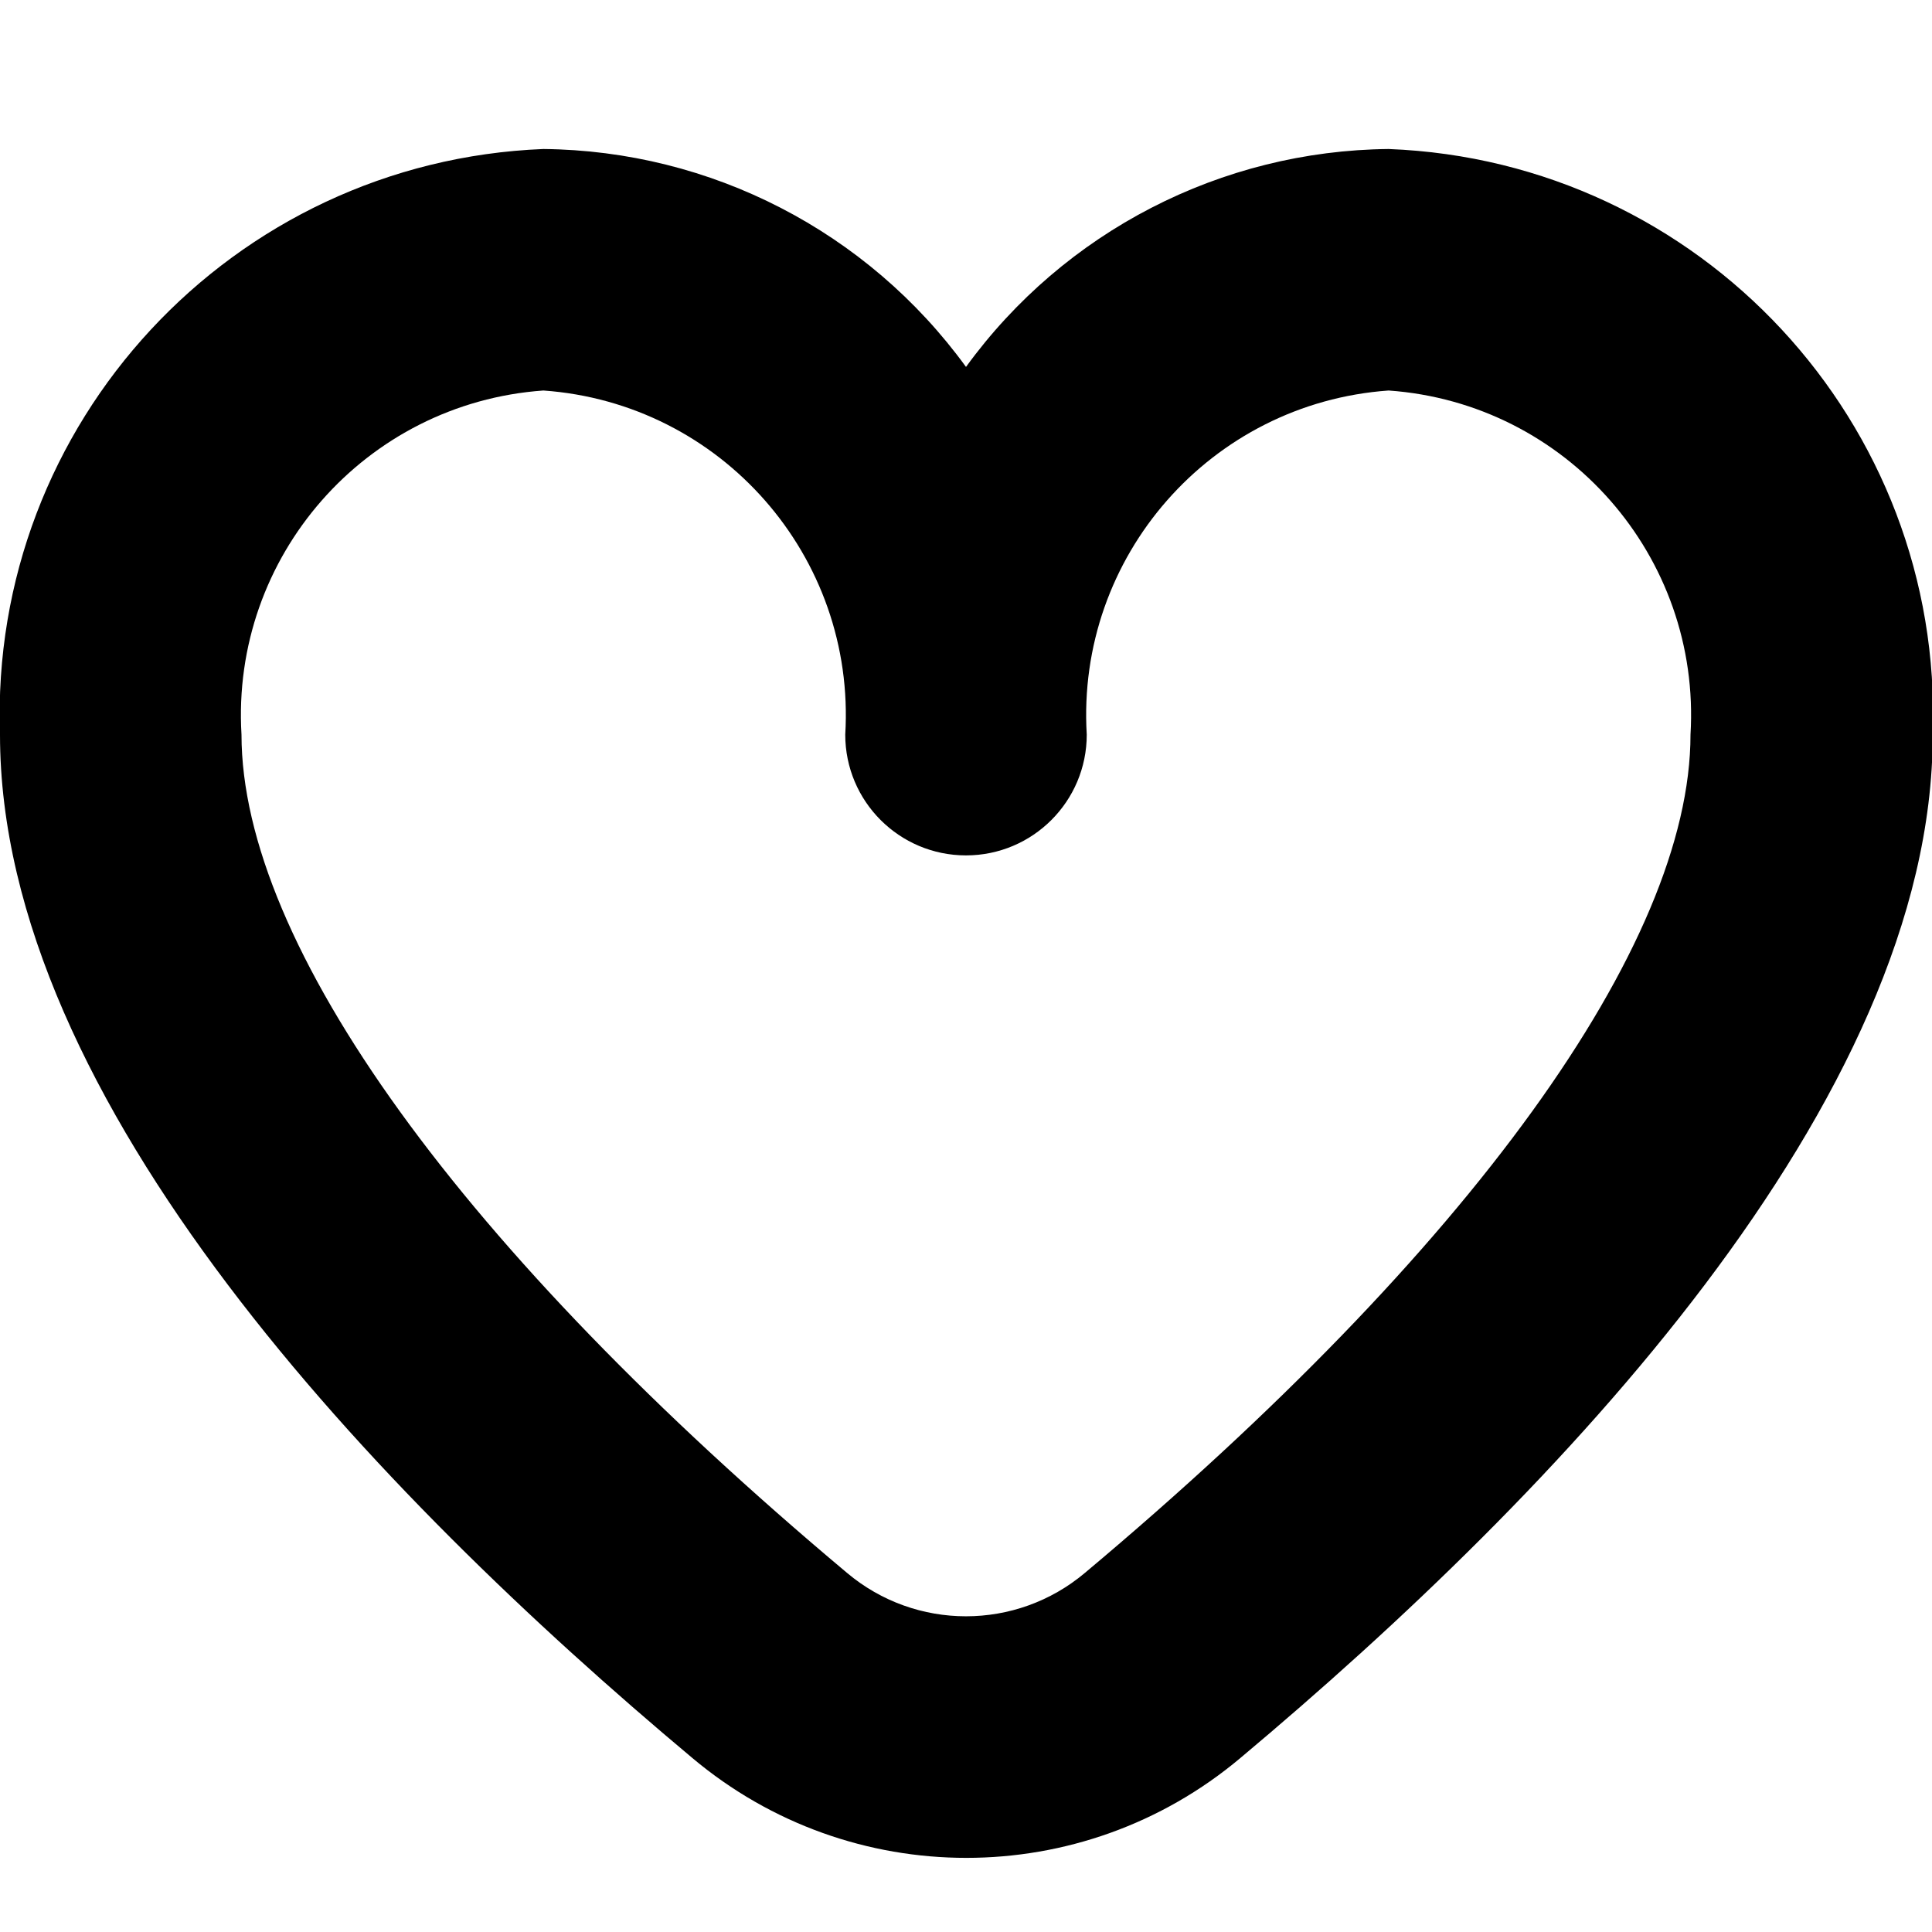
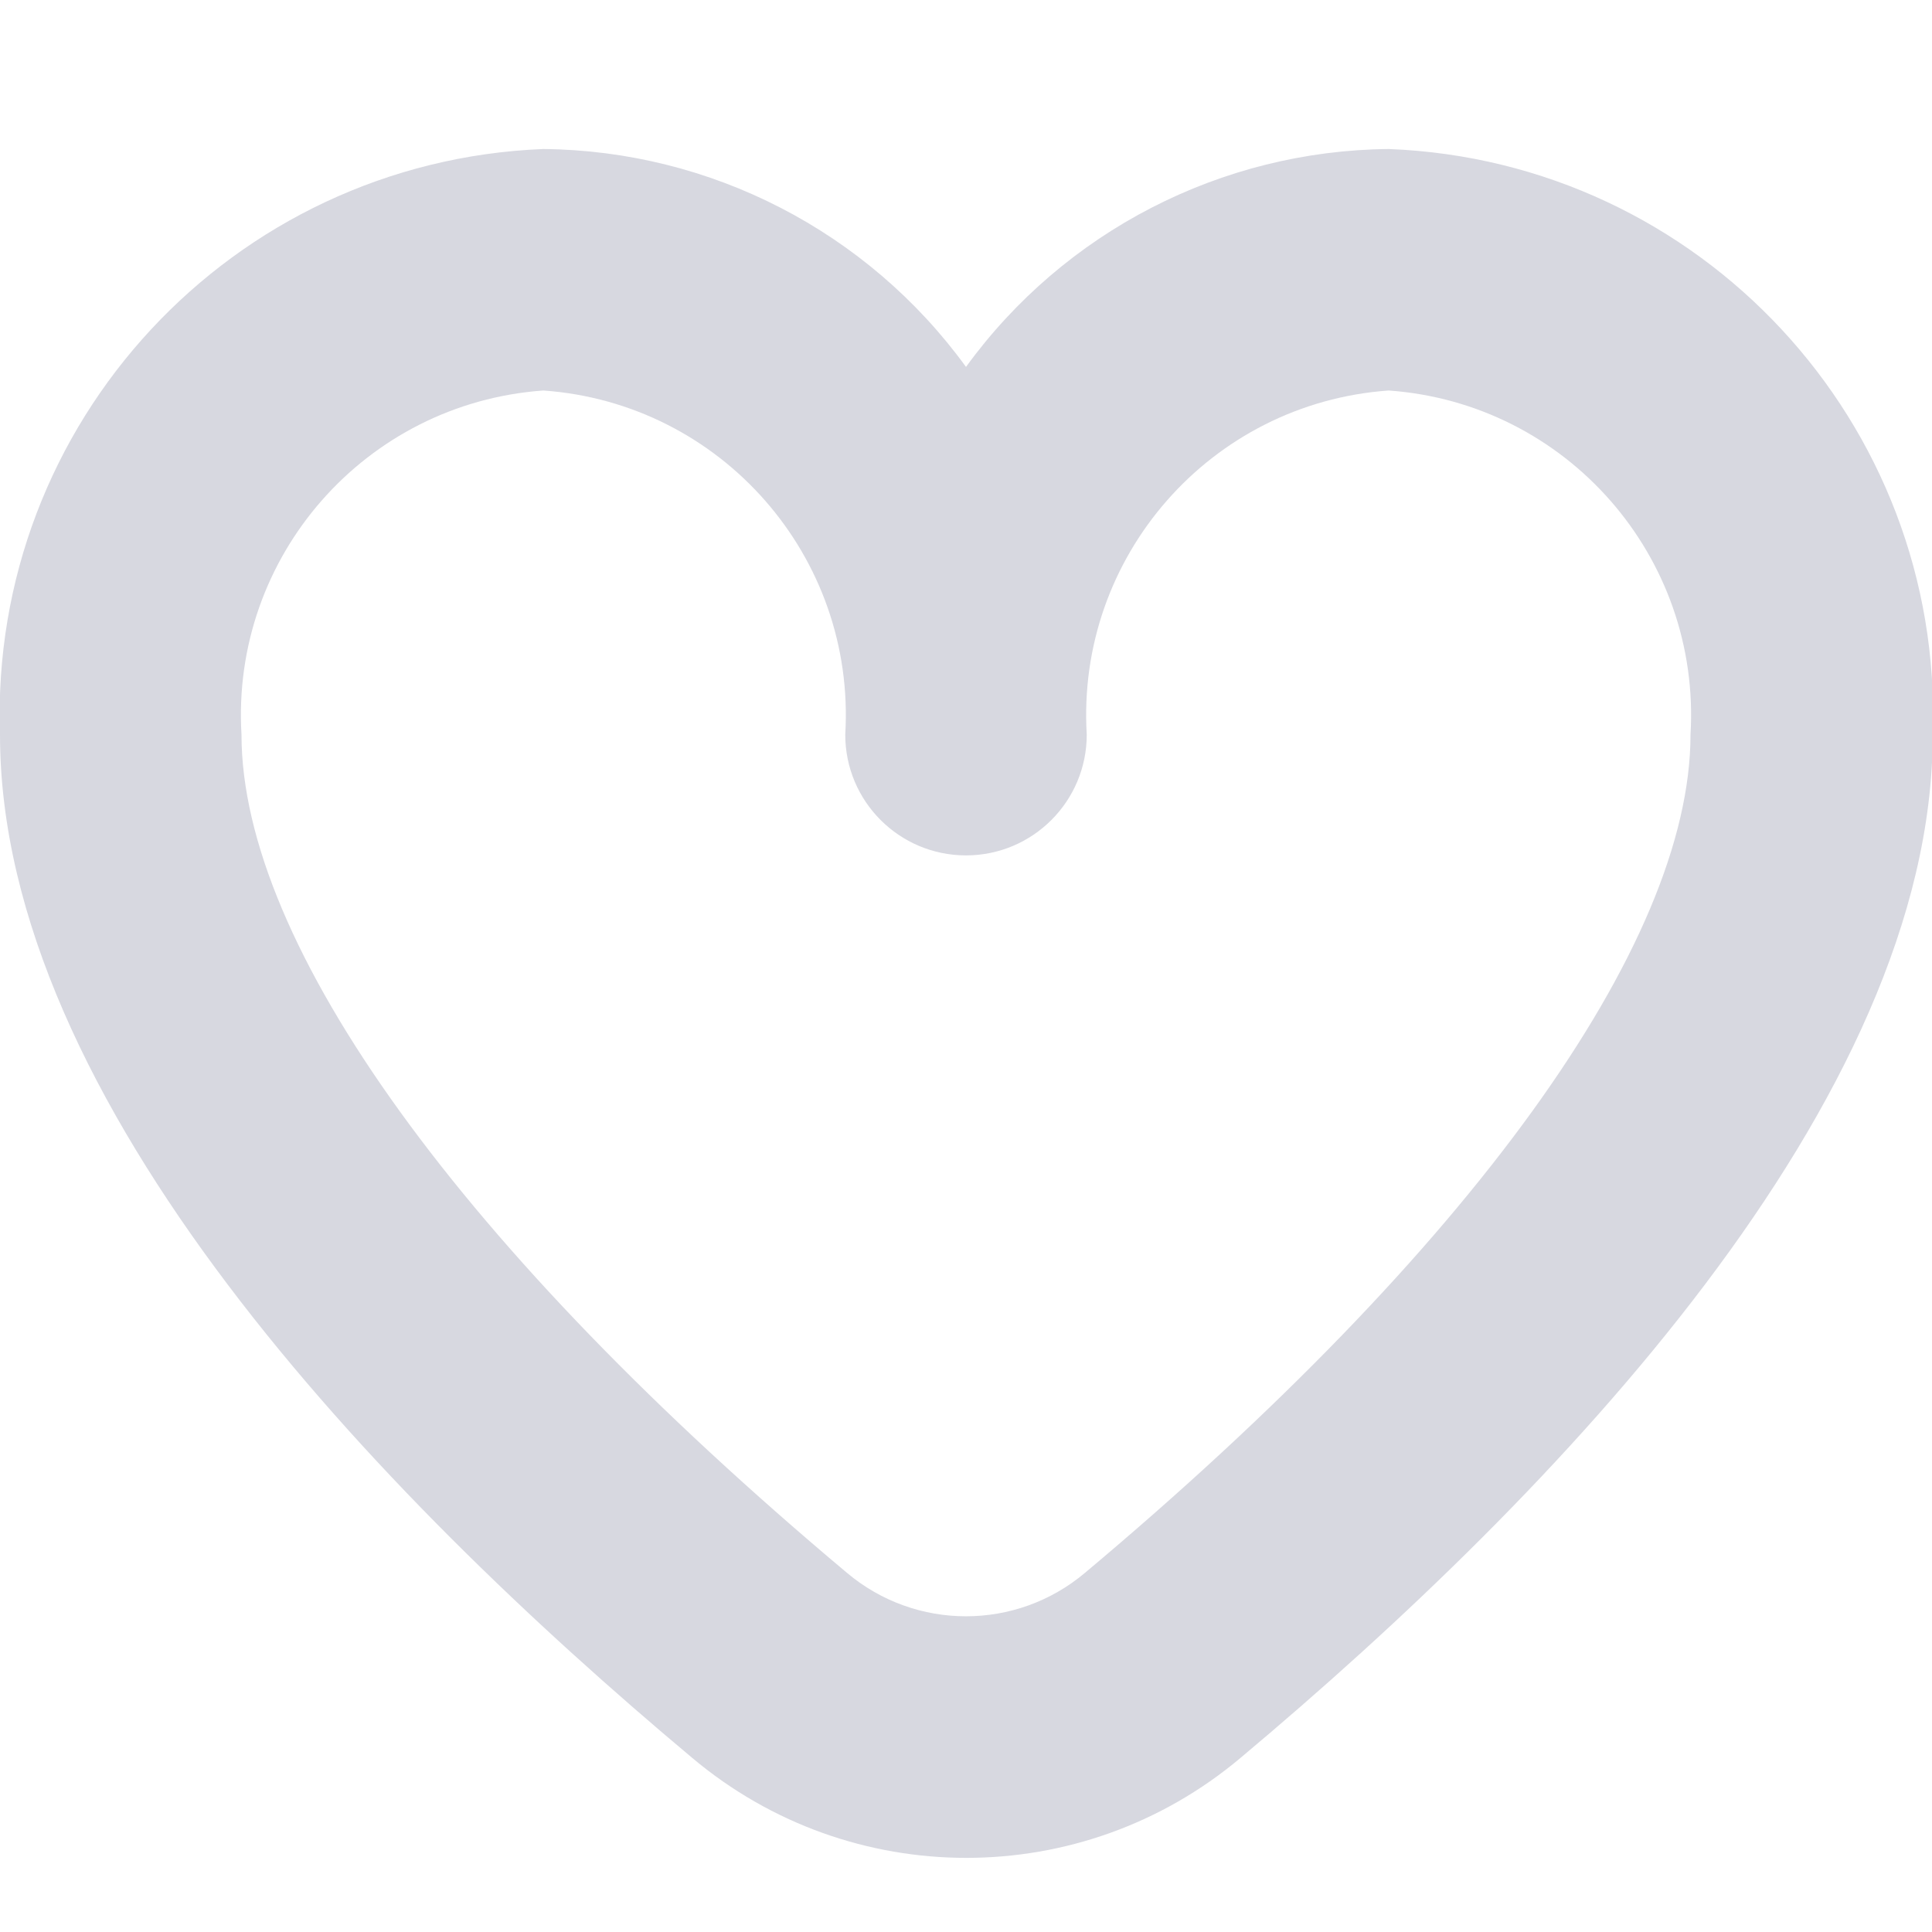
<svg xmlns="http://www.w3.org/2000/svg" id="Bold" viewBox="0 0 24 24" width="512" height="512">
-   <path d="M17.25,1.851A6.568,6.568,0,0,0,12,4.558,6.568,6.568,0,0,0,6.75,1.851,7.035,7.035,0,0,0,0,9.126c0,4.552,4.674,9.425,8.6,12.712a5.29,5.29,0,0,0,6.809,0c3.922-3.287,8.6-8.16,8.6-12.712A7.035,7.035,0,0,0,17.25,1.851ZM13.477,19.539a2.294,2.294,0,0,1-2.955,0C5.742,15.531,3,11.736,3,9.126A4.043,4.043,0,0,1,6.75,4.851,4.043,4.043,0,0,1,10.5,9.126a1.5,1.5,0,0,0,3,0,4.043,4.043,0,0,1,3.75-4.275A4.043,4.043,0,0,1,21,9.126C21,11.736,18.258,15.531,13.477,19.539Z" />
+   <path fill="#D7D8E0" d="M17.25,1.851A6.568,6.568,0,0,0,12,4.558,6.568,6.568,0,0,0,6.75,1.851,7.035,7.035,0,0,0,0,9.126c0,4.552,4.674,9.425,8.6,12.712a5.29,5.29,0,0,0,6.809,0c3.922-3.287,8.6-8.16,8.6-12.712A7.035,7.035,0,0,0,17.25,1.851ZM13.477,19.539a2.294,2.294,0,0,1-2.955,0C5.742,15.531,3,11.736,3,9.126A4.043,4.043,0,0,1,6.75,4.851,4.043,4.043,0,0,1,10.5,9.126a1.5,1.5,0,0,0,3,0,4.043,4.043,0,0,1,3.75-4.275A4.043,4.043,0,0,1,21,9.126C21,11.736,18.258,15.531,13.477,19.539Z" />
</svg>
